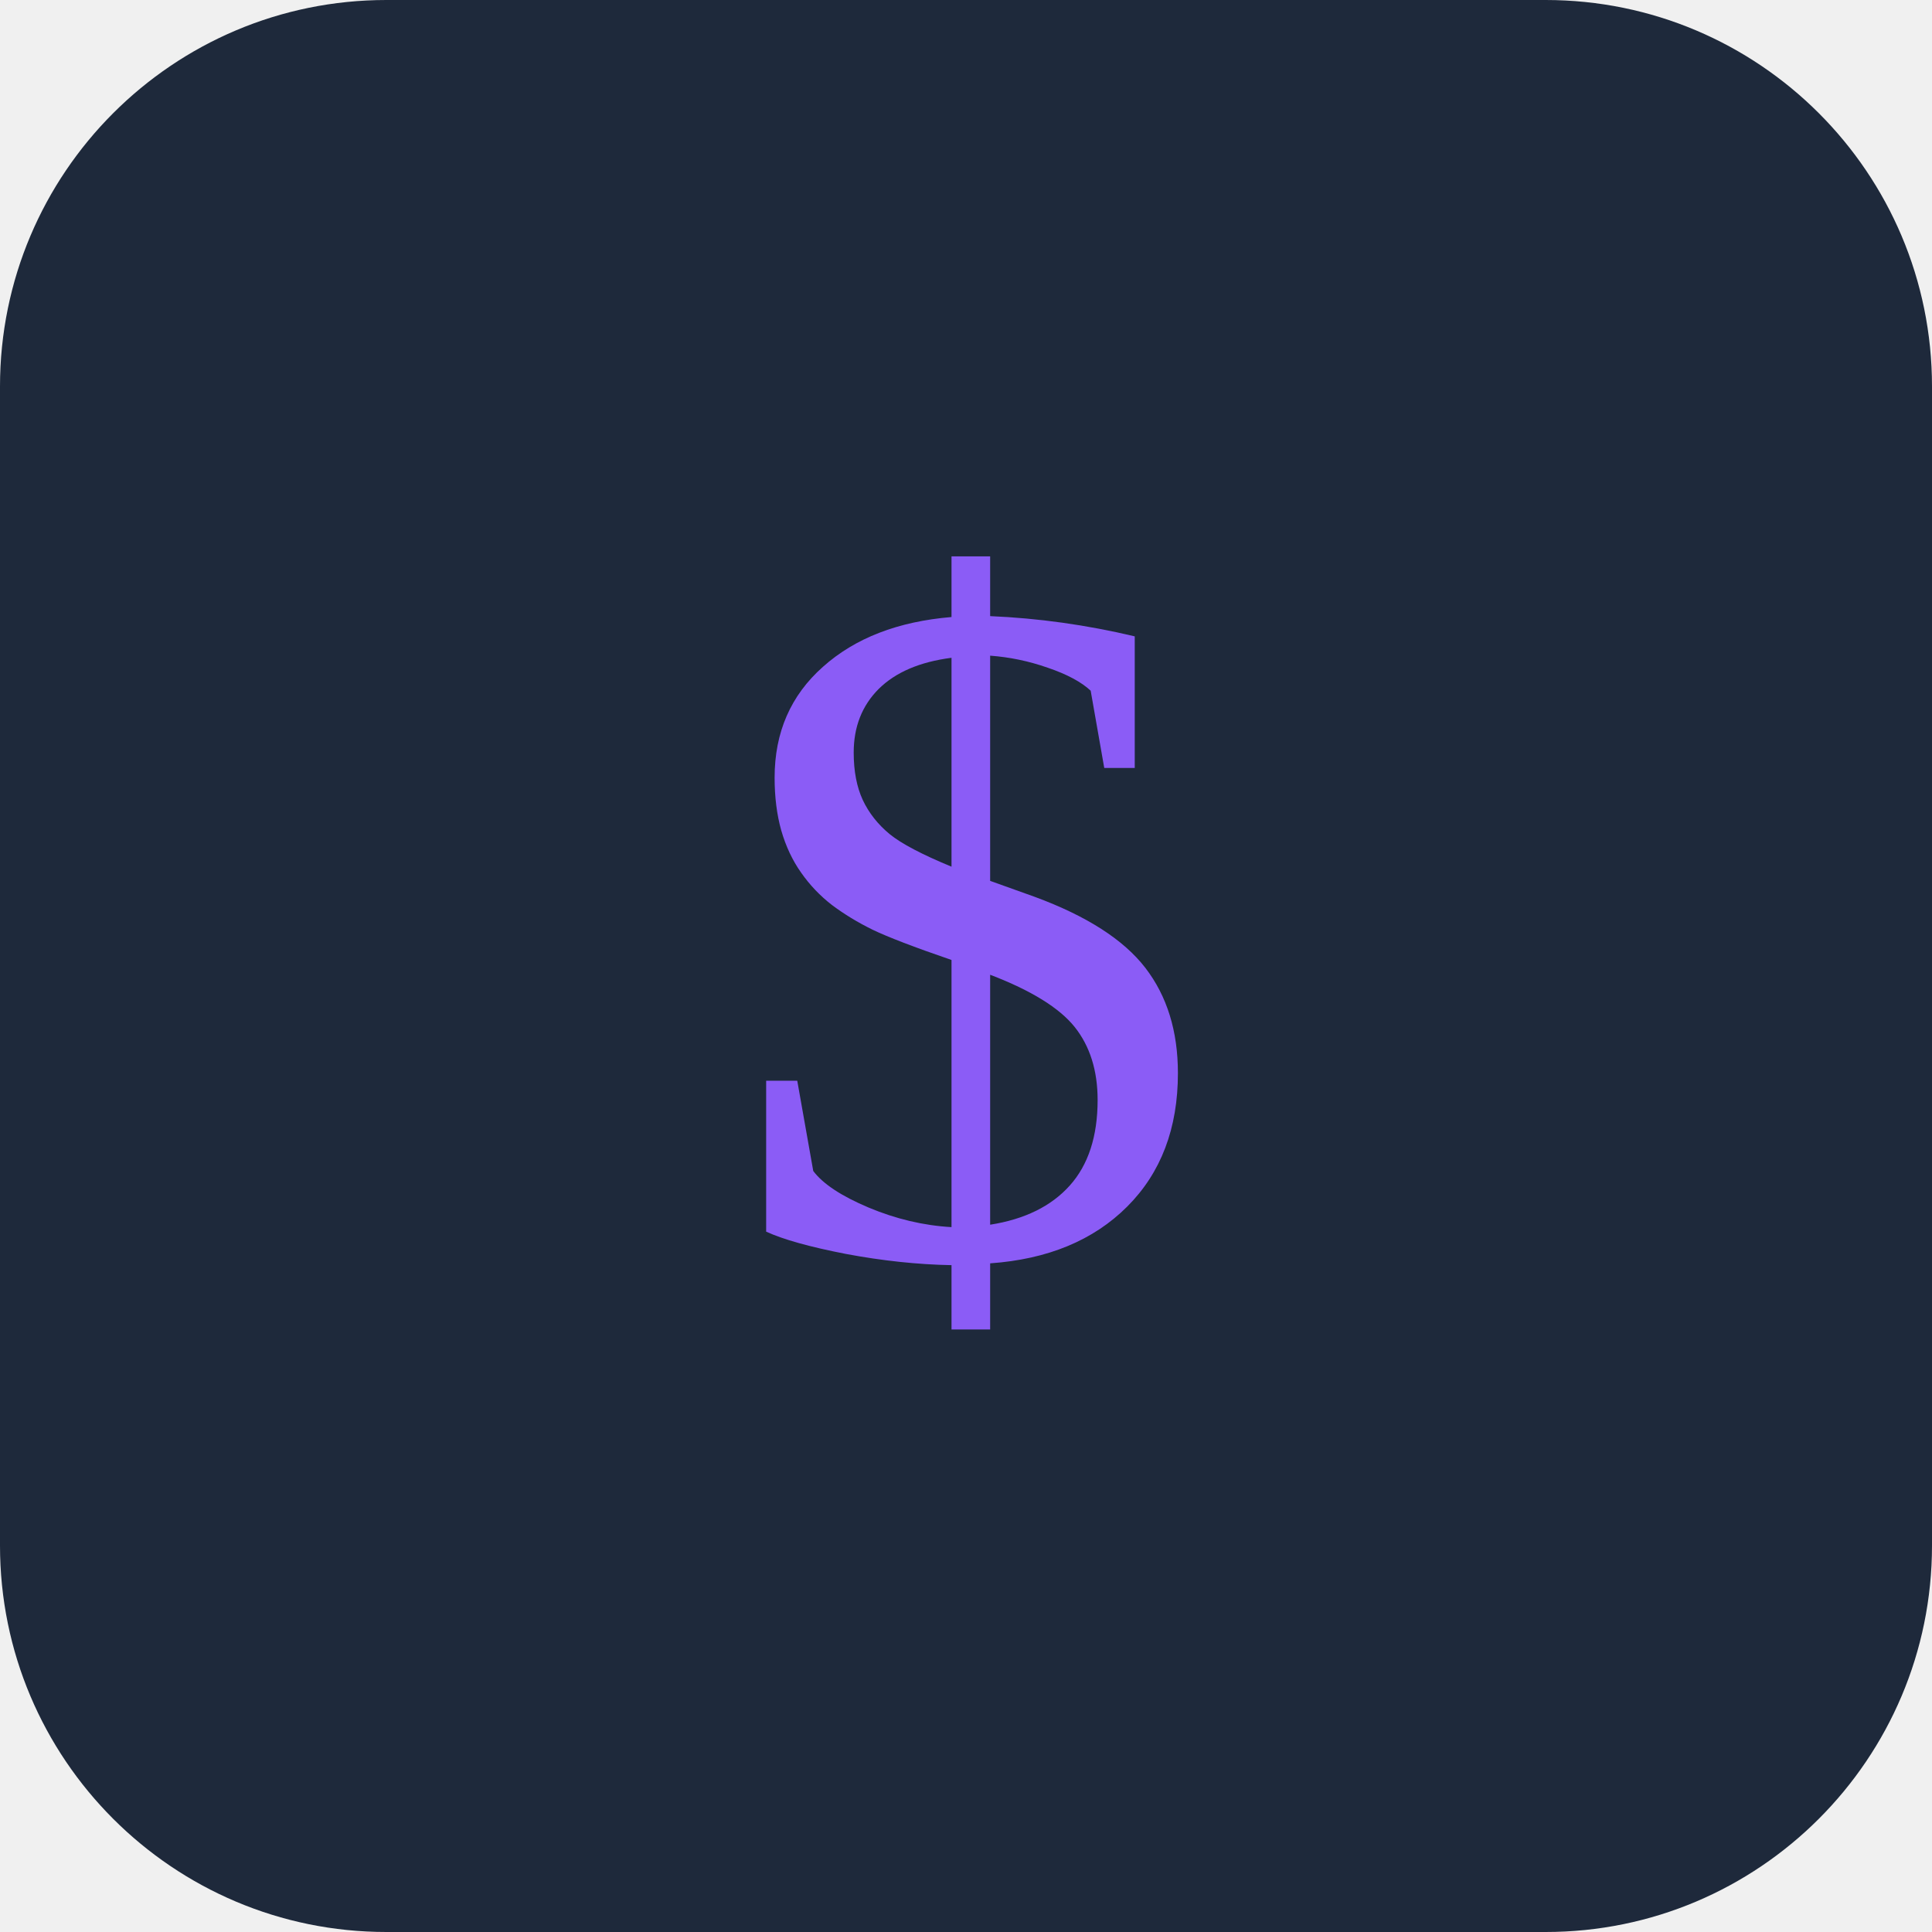
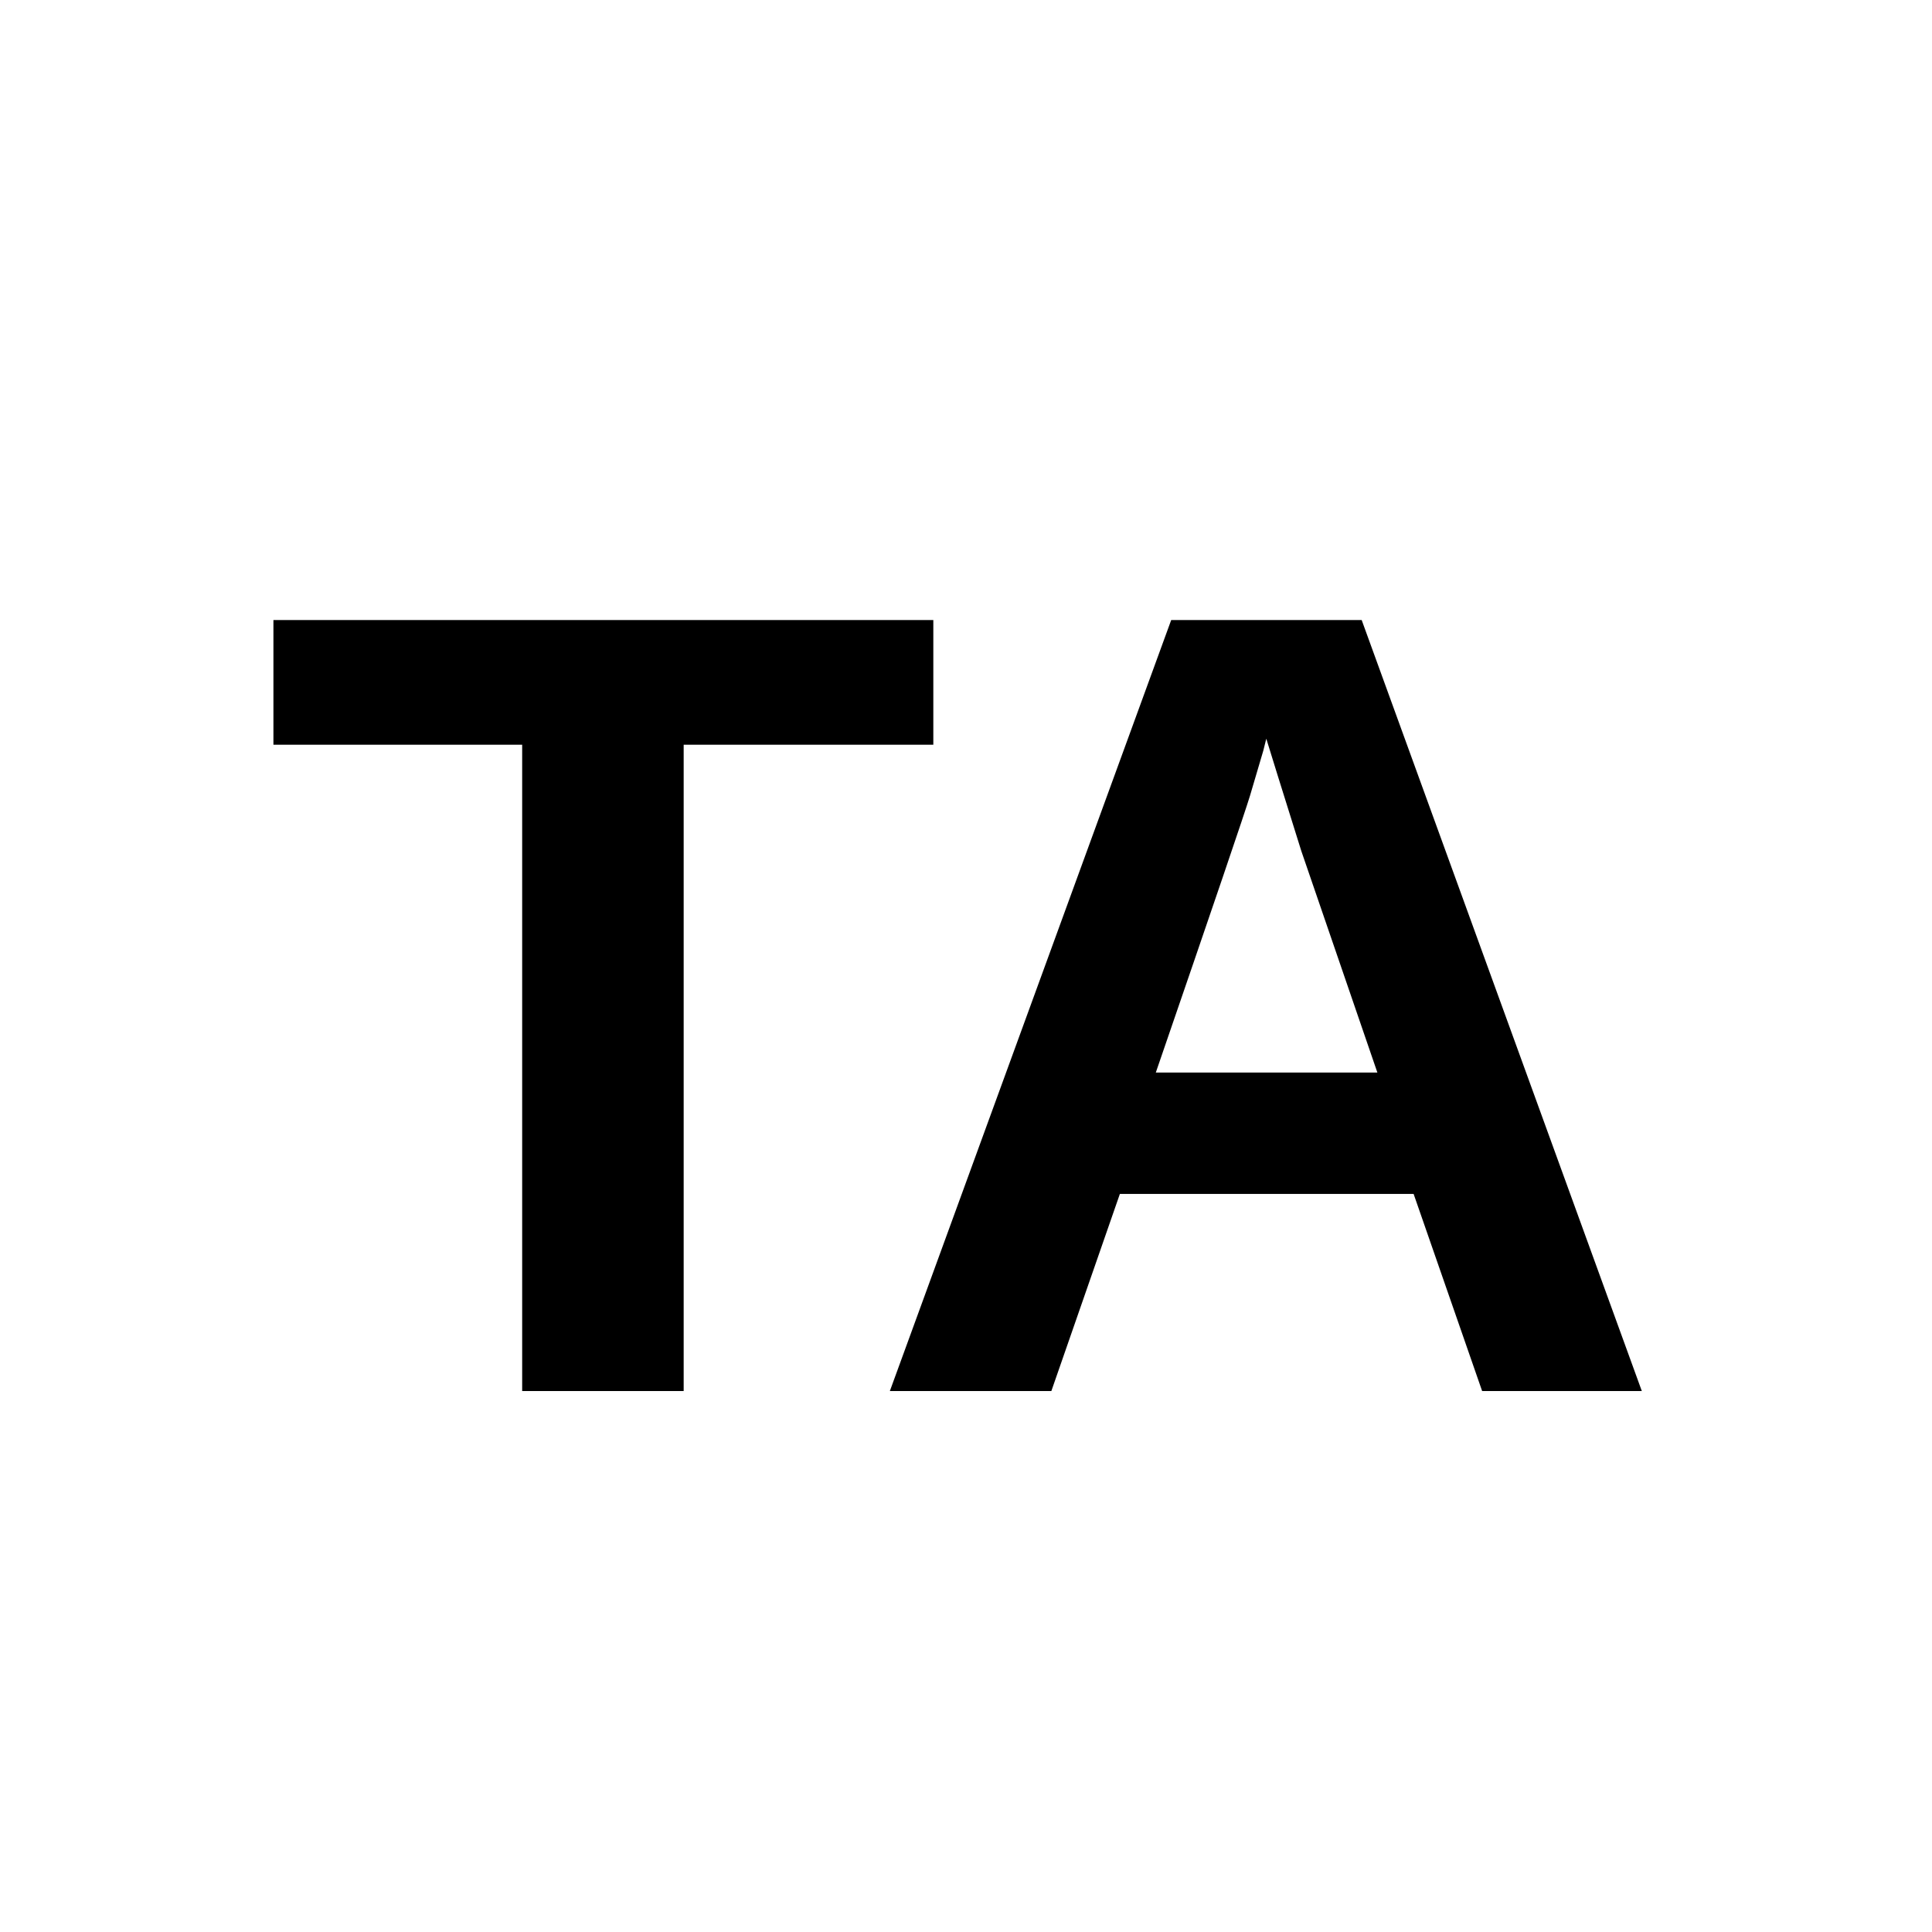
<svg xmlns="http://www.w3.org/2000/svg" viewBox="0 0 100 100">
-   <rect width="100" height="100" rx="20" fill="#1e293b" />
-   <text x="50" y="65" font-size="50" text-anchor="middle" fill="#8b5cf6">$</text>
+   <rect width="100" height="100" fill="#ffffff" />
+   <text x="50" y="72" font-size="58" font-weight="bold" font-family="Arial, sans-serif" text-anchor="middle" fill="#000000">TA</text>
</svg>
